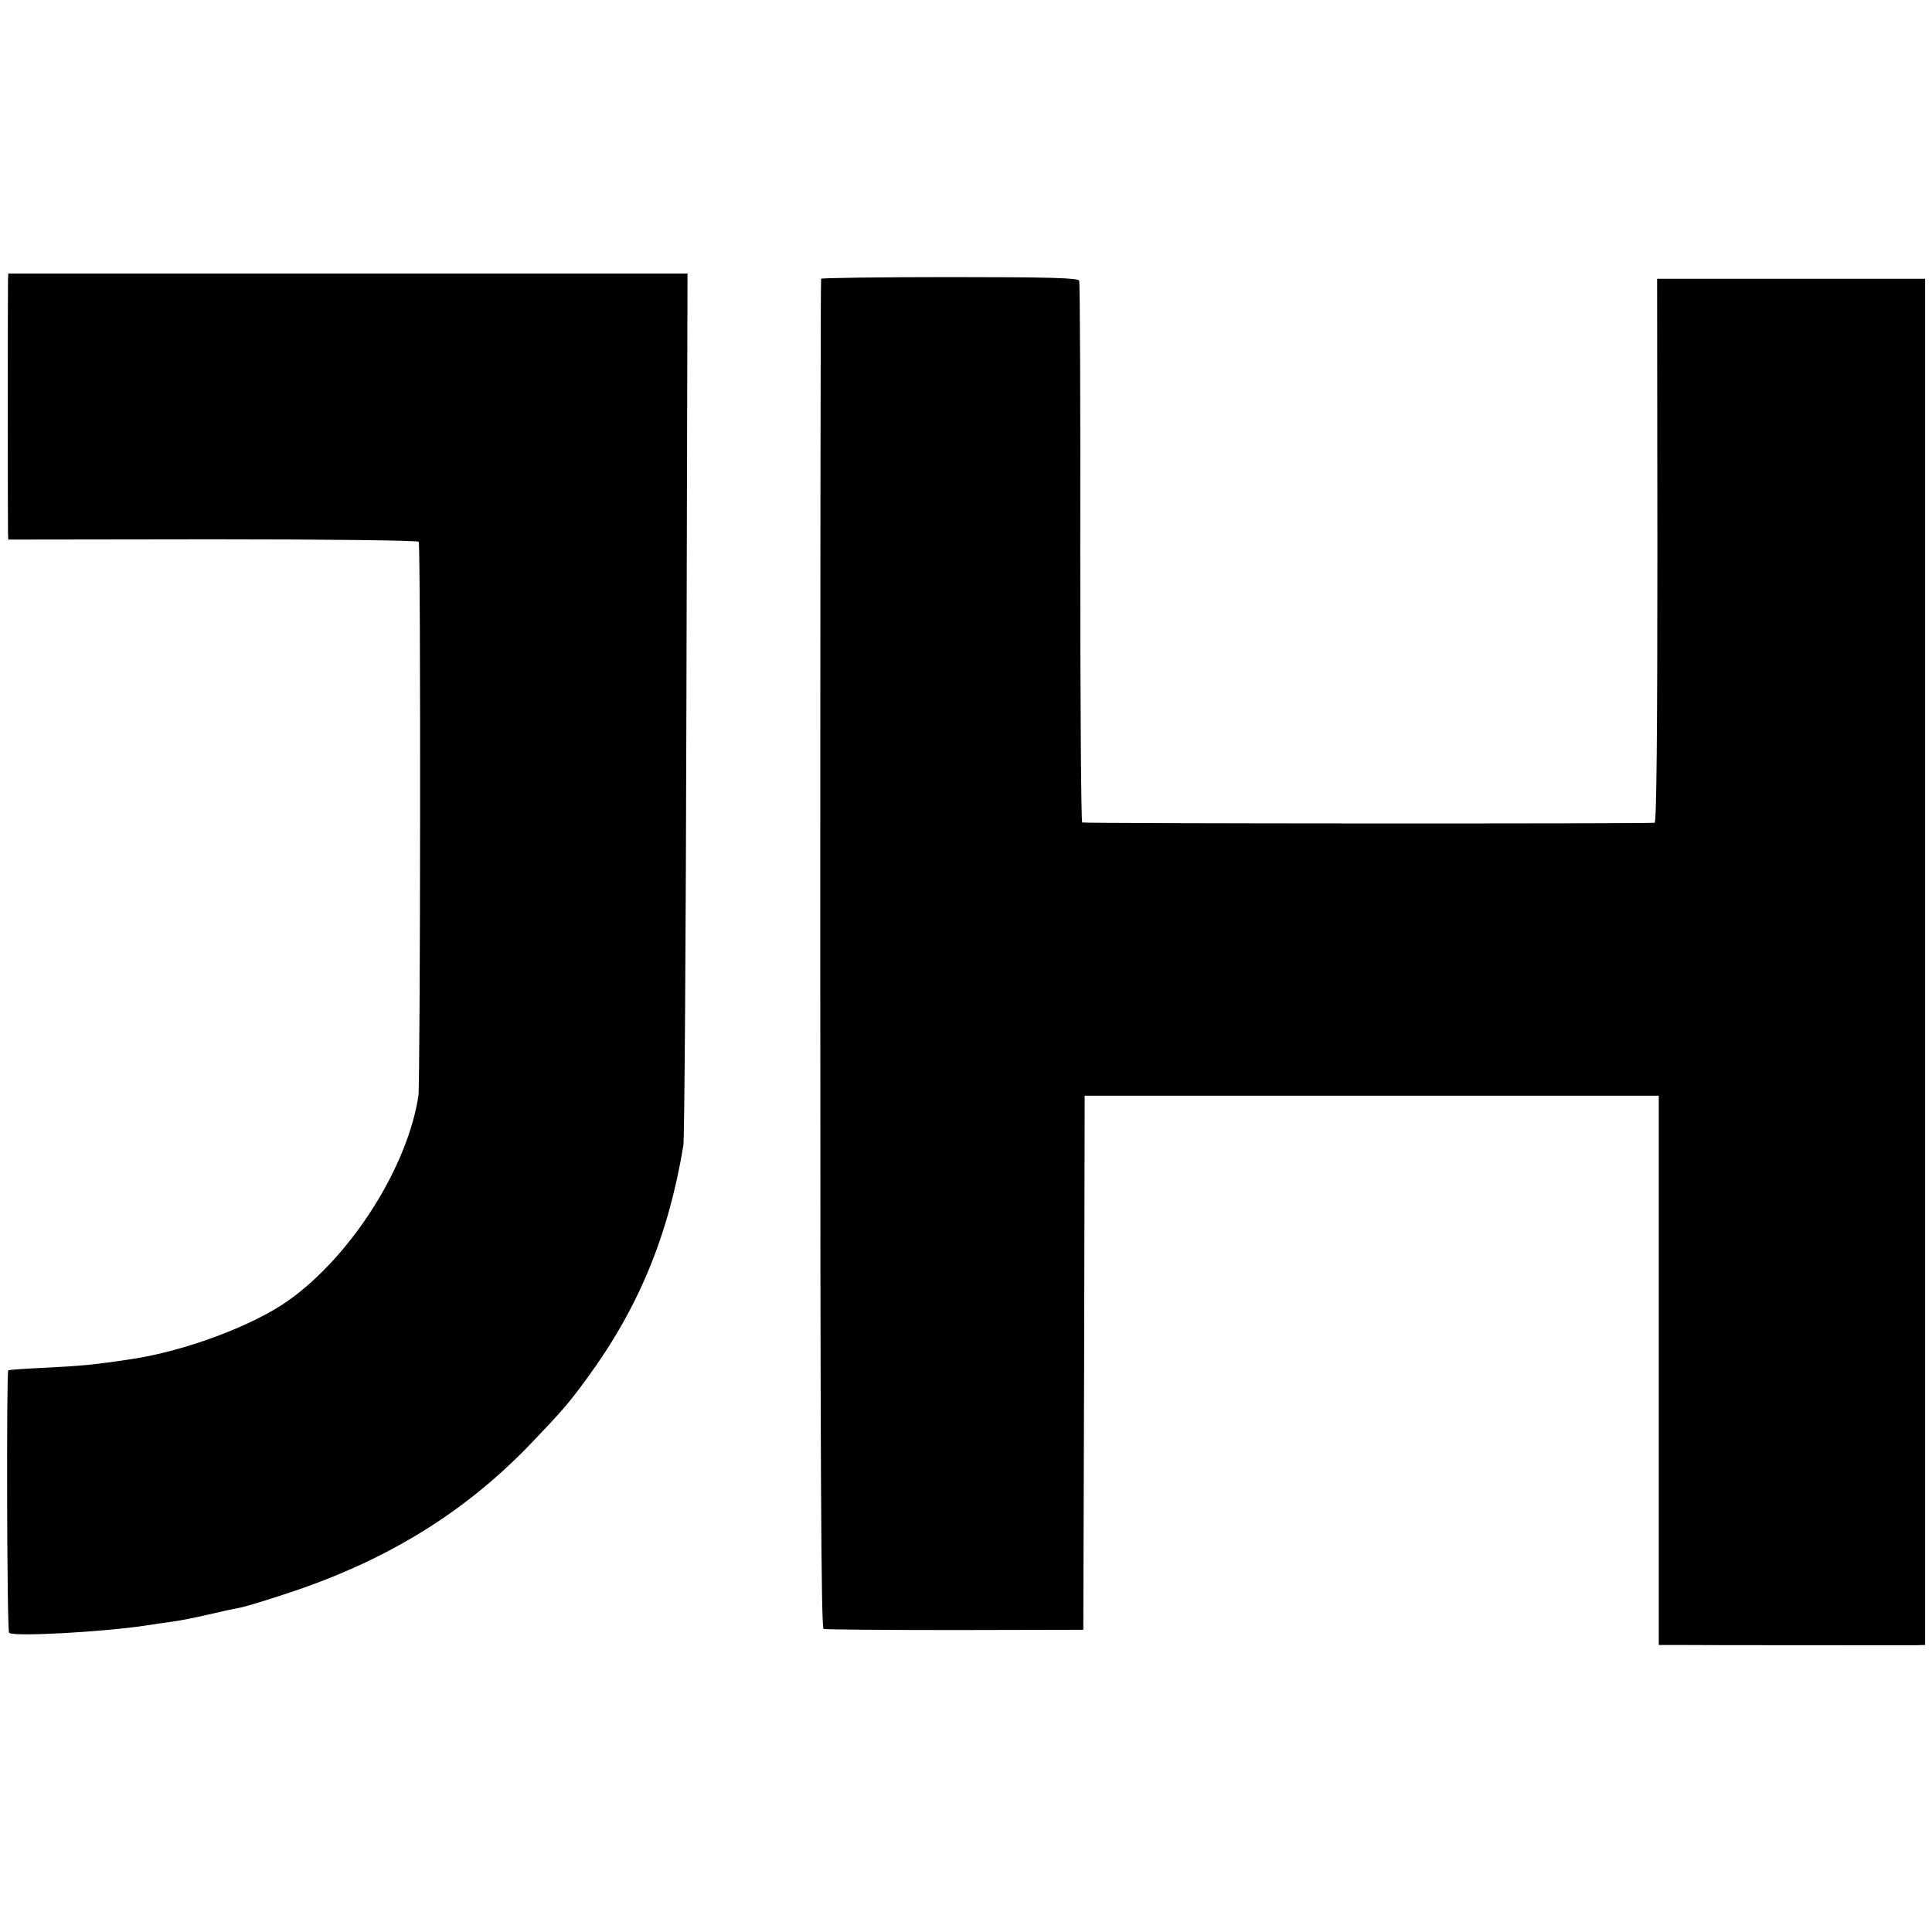
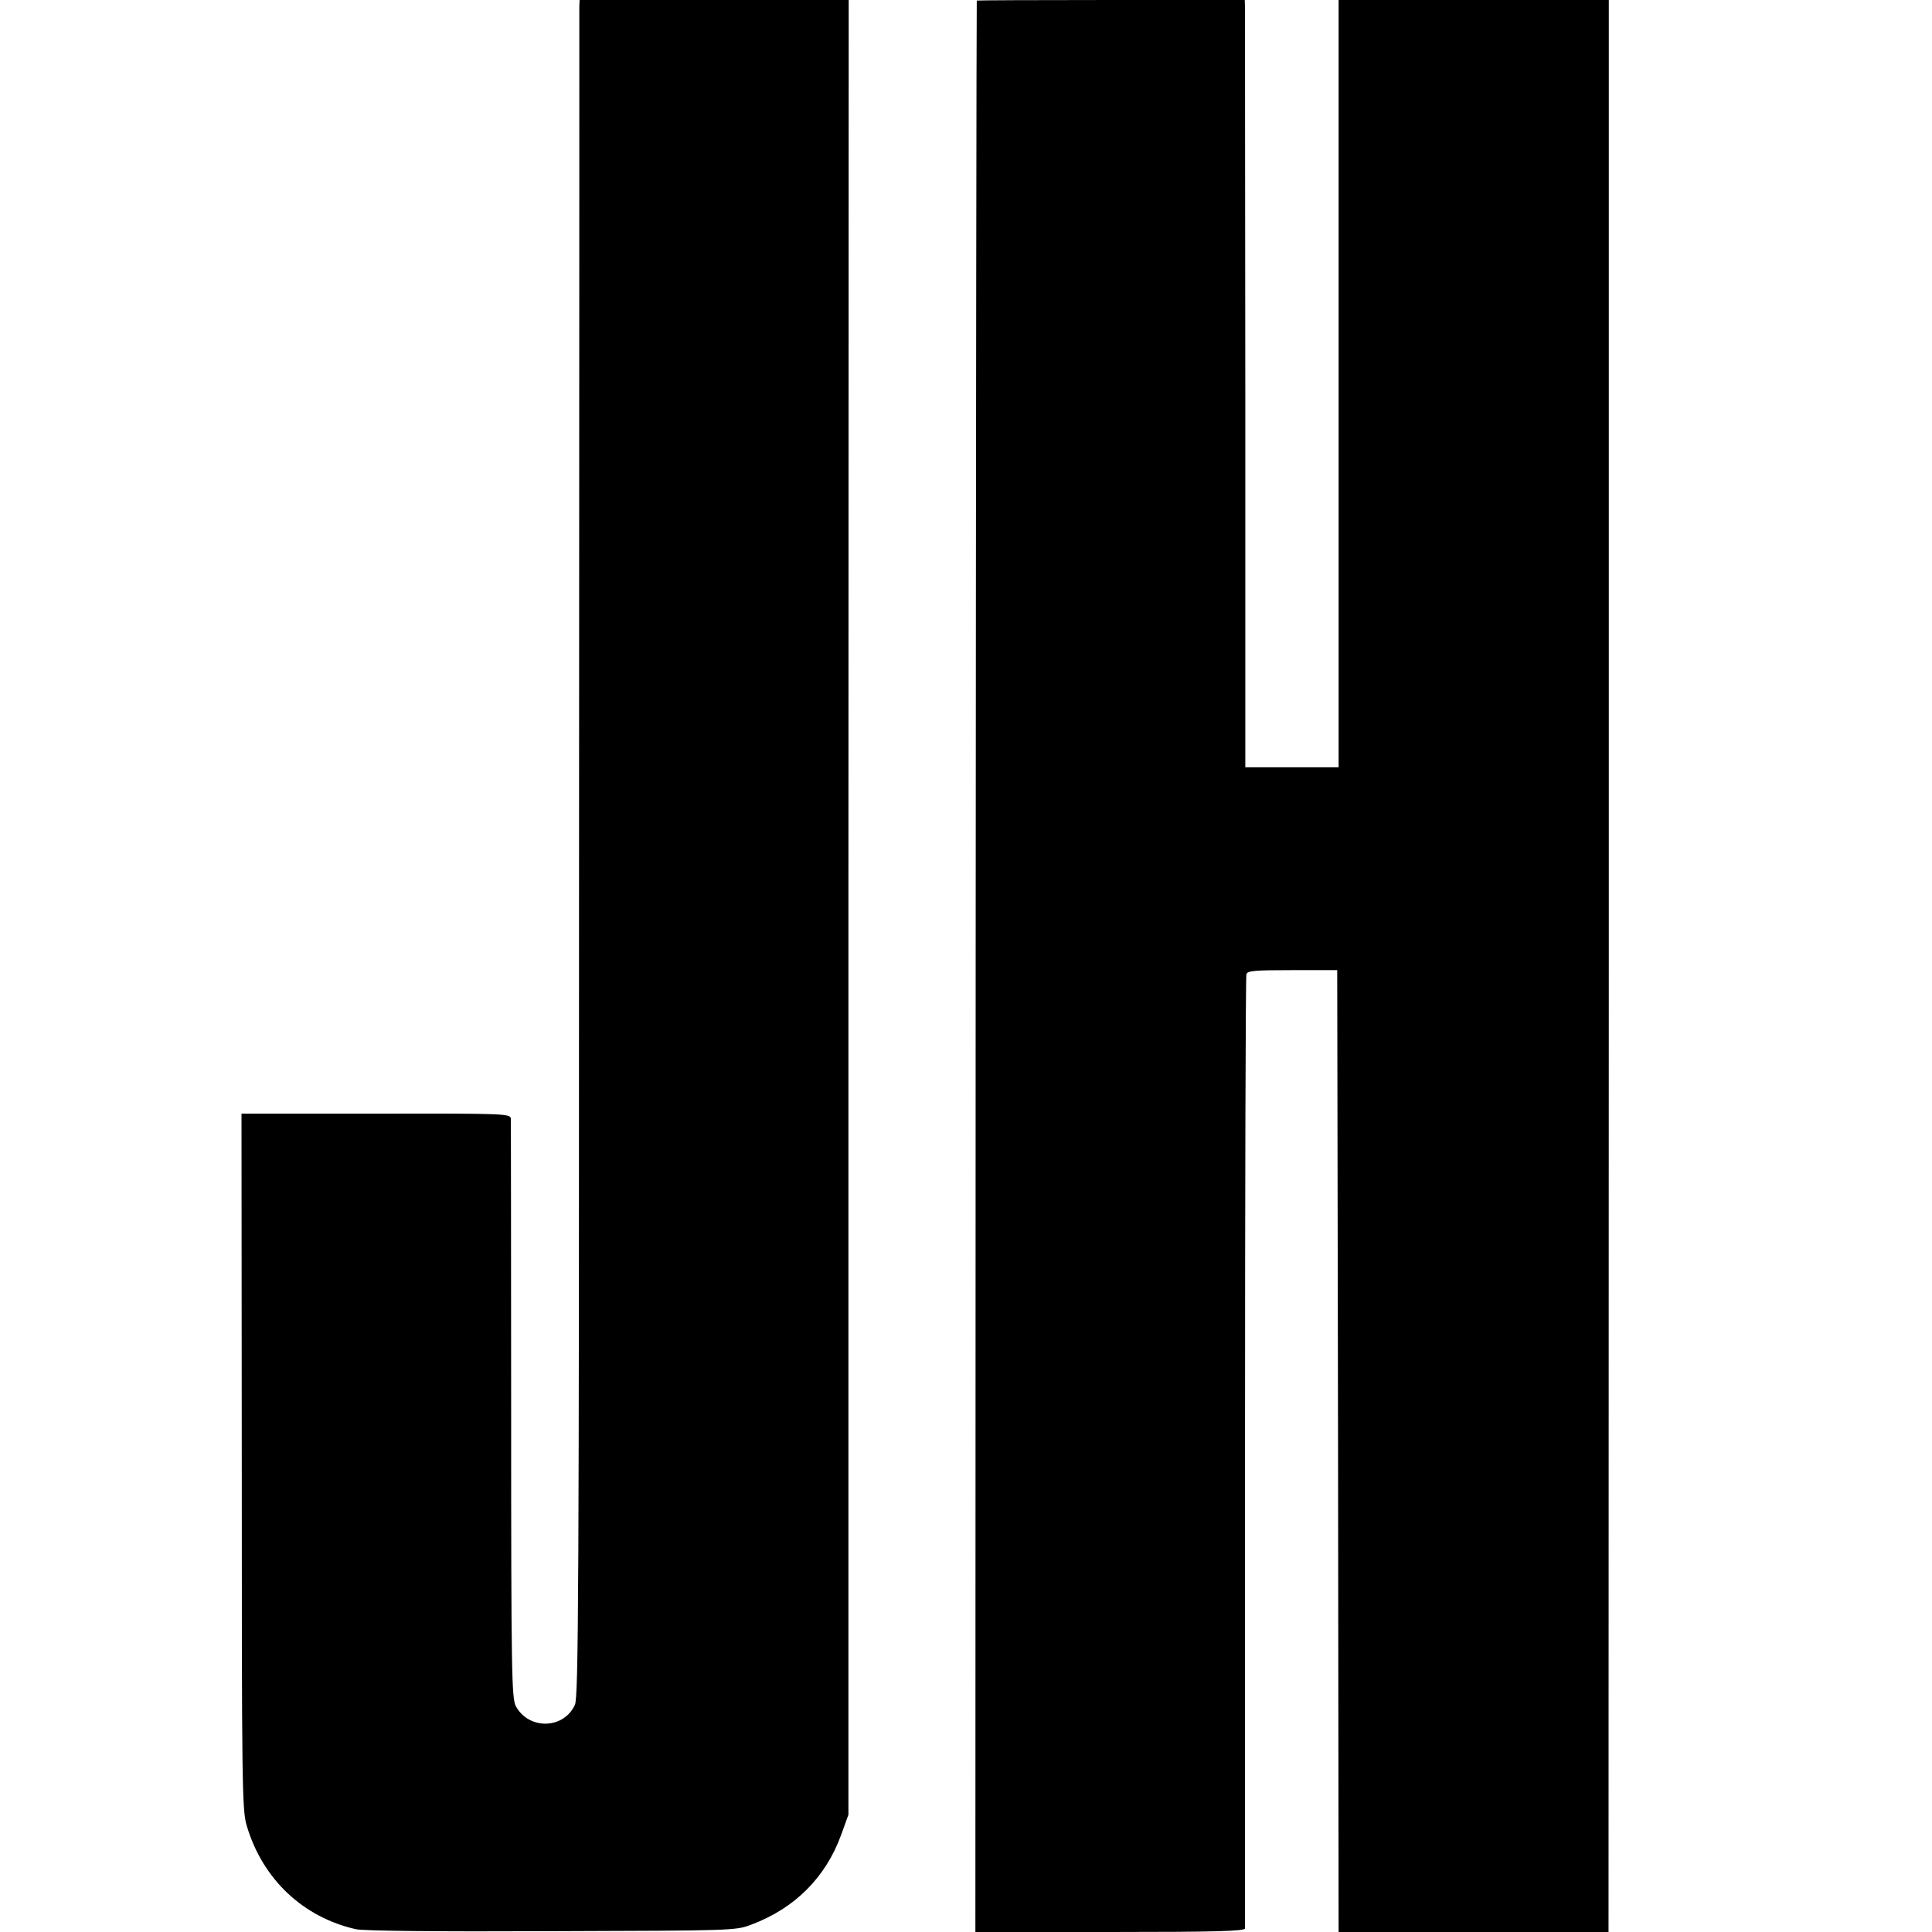
<svg xmlns="http://www.w3.org/2000/svg" version="1.0" width="700pt" height="700pt" viewBox="0 0 700 700" preserveAspectRatio="xMidYMid meet">
  <g transform="translate(0,700) scale(0.1,-0.1)" fill="#000000" stroke="none">
-     <path d="M29 5987 c-1 -29 -1 -884 0 -917 l1 -25 741 1 c414 0 743 -4 746 -9 8 -12 6 -1954 -1 -2007 -39 -258 -243 -580 -471 -742 -128 -91 -374 -183 -567 -212 -138 -21 -182 -25 -323 -32 -66 -3 -122 -7 -125 -9 -7 -4 -5 -944 3 -951 15 -15 339 3 492 26 33 5 79 12 103 15 23 3 80 14 126 25 46 11 98 22 115 25 18 3 100 28 184 56 351 117 630 289 867 535 116 121 141 150 206 239 188 256 296 519 350 845 4 25 9 746 11 1602 l4 1557 -1231 0 -1230 0 -1 -22z" />
-     <path d="M2975 5990 c-2 -3 -3 -1104 -3 -2447 0 -1826 3 -2443 12 -2445 6 -2 220 -4 476 -4 l465 1 3 968 2 967 1040 0 1040 0 0 -995 0 -995 53 0 c81 -1 838 -1 877 -1 l35 1 0 2475 0 2475 -485 0 -486 0 1 -985 c0 -650 -3 -985 -10 -986 -42 -4 -2069 -3 -2074 1 -4 3 -7 443 -7 978 1 535 -1 978 -4 985 -4 10 -105 13 -468 13 -255 0 -465 -3 -467 -6z" />
+     <path d="M2099 6978 c0 -13 0 -1395 -1 -3073 0 -2672 -2 -3054 -15 -3082 -41 -89 -167 -91 -214 -5 -15 30 -17 111 -17 1070 0 570 -1 1046 -1 1057 -1 20 -5 21 -488 20 l-488 0 1 -1260 c0 -1179 1 -1264 18 -1320 57 -193 204 -332 396 -375 28 -6 291 -9 710 -7 659 2 666 2 723 24 157 59 269 171 325 326 l26 72 0 3288 1 3287 -487 0 -488 0 -1 -22z" />
+     <path d="M3539 6998 c-1 -2 -3 -1577 -4 -3501 l-1 -3497 488 0 c383 0 488 3 489 13 0 6 0 784 0 1727 0 943 2 1722 5 1730 3 13 30 15 166 15 l163 0 3 -1743 2 -1742 489 0 489 0 1 3500 0 3500 -490 0 -489 0 0 -1390 0 -1390 -169 0 -169 0 0 1363 c-1 749 -1 1374 -1 1390 l-1 27 -485 0 c-267 0 -486 -1 -486 -2z" />
  </g>
</svg>
